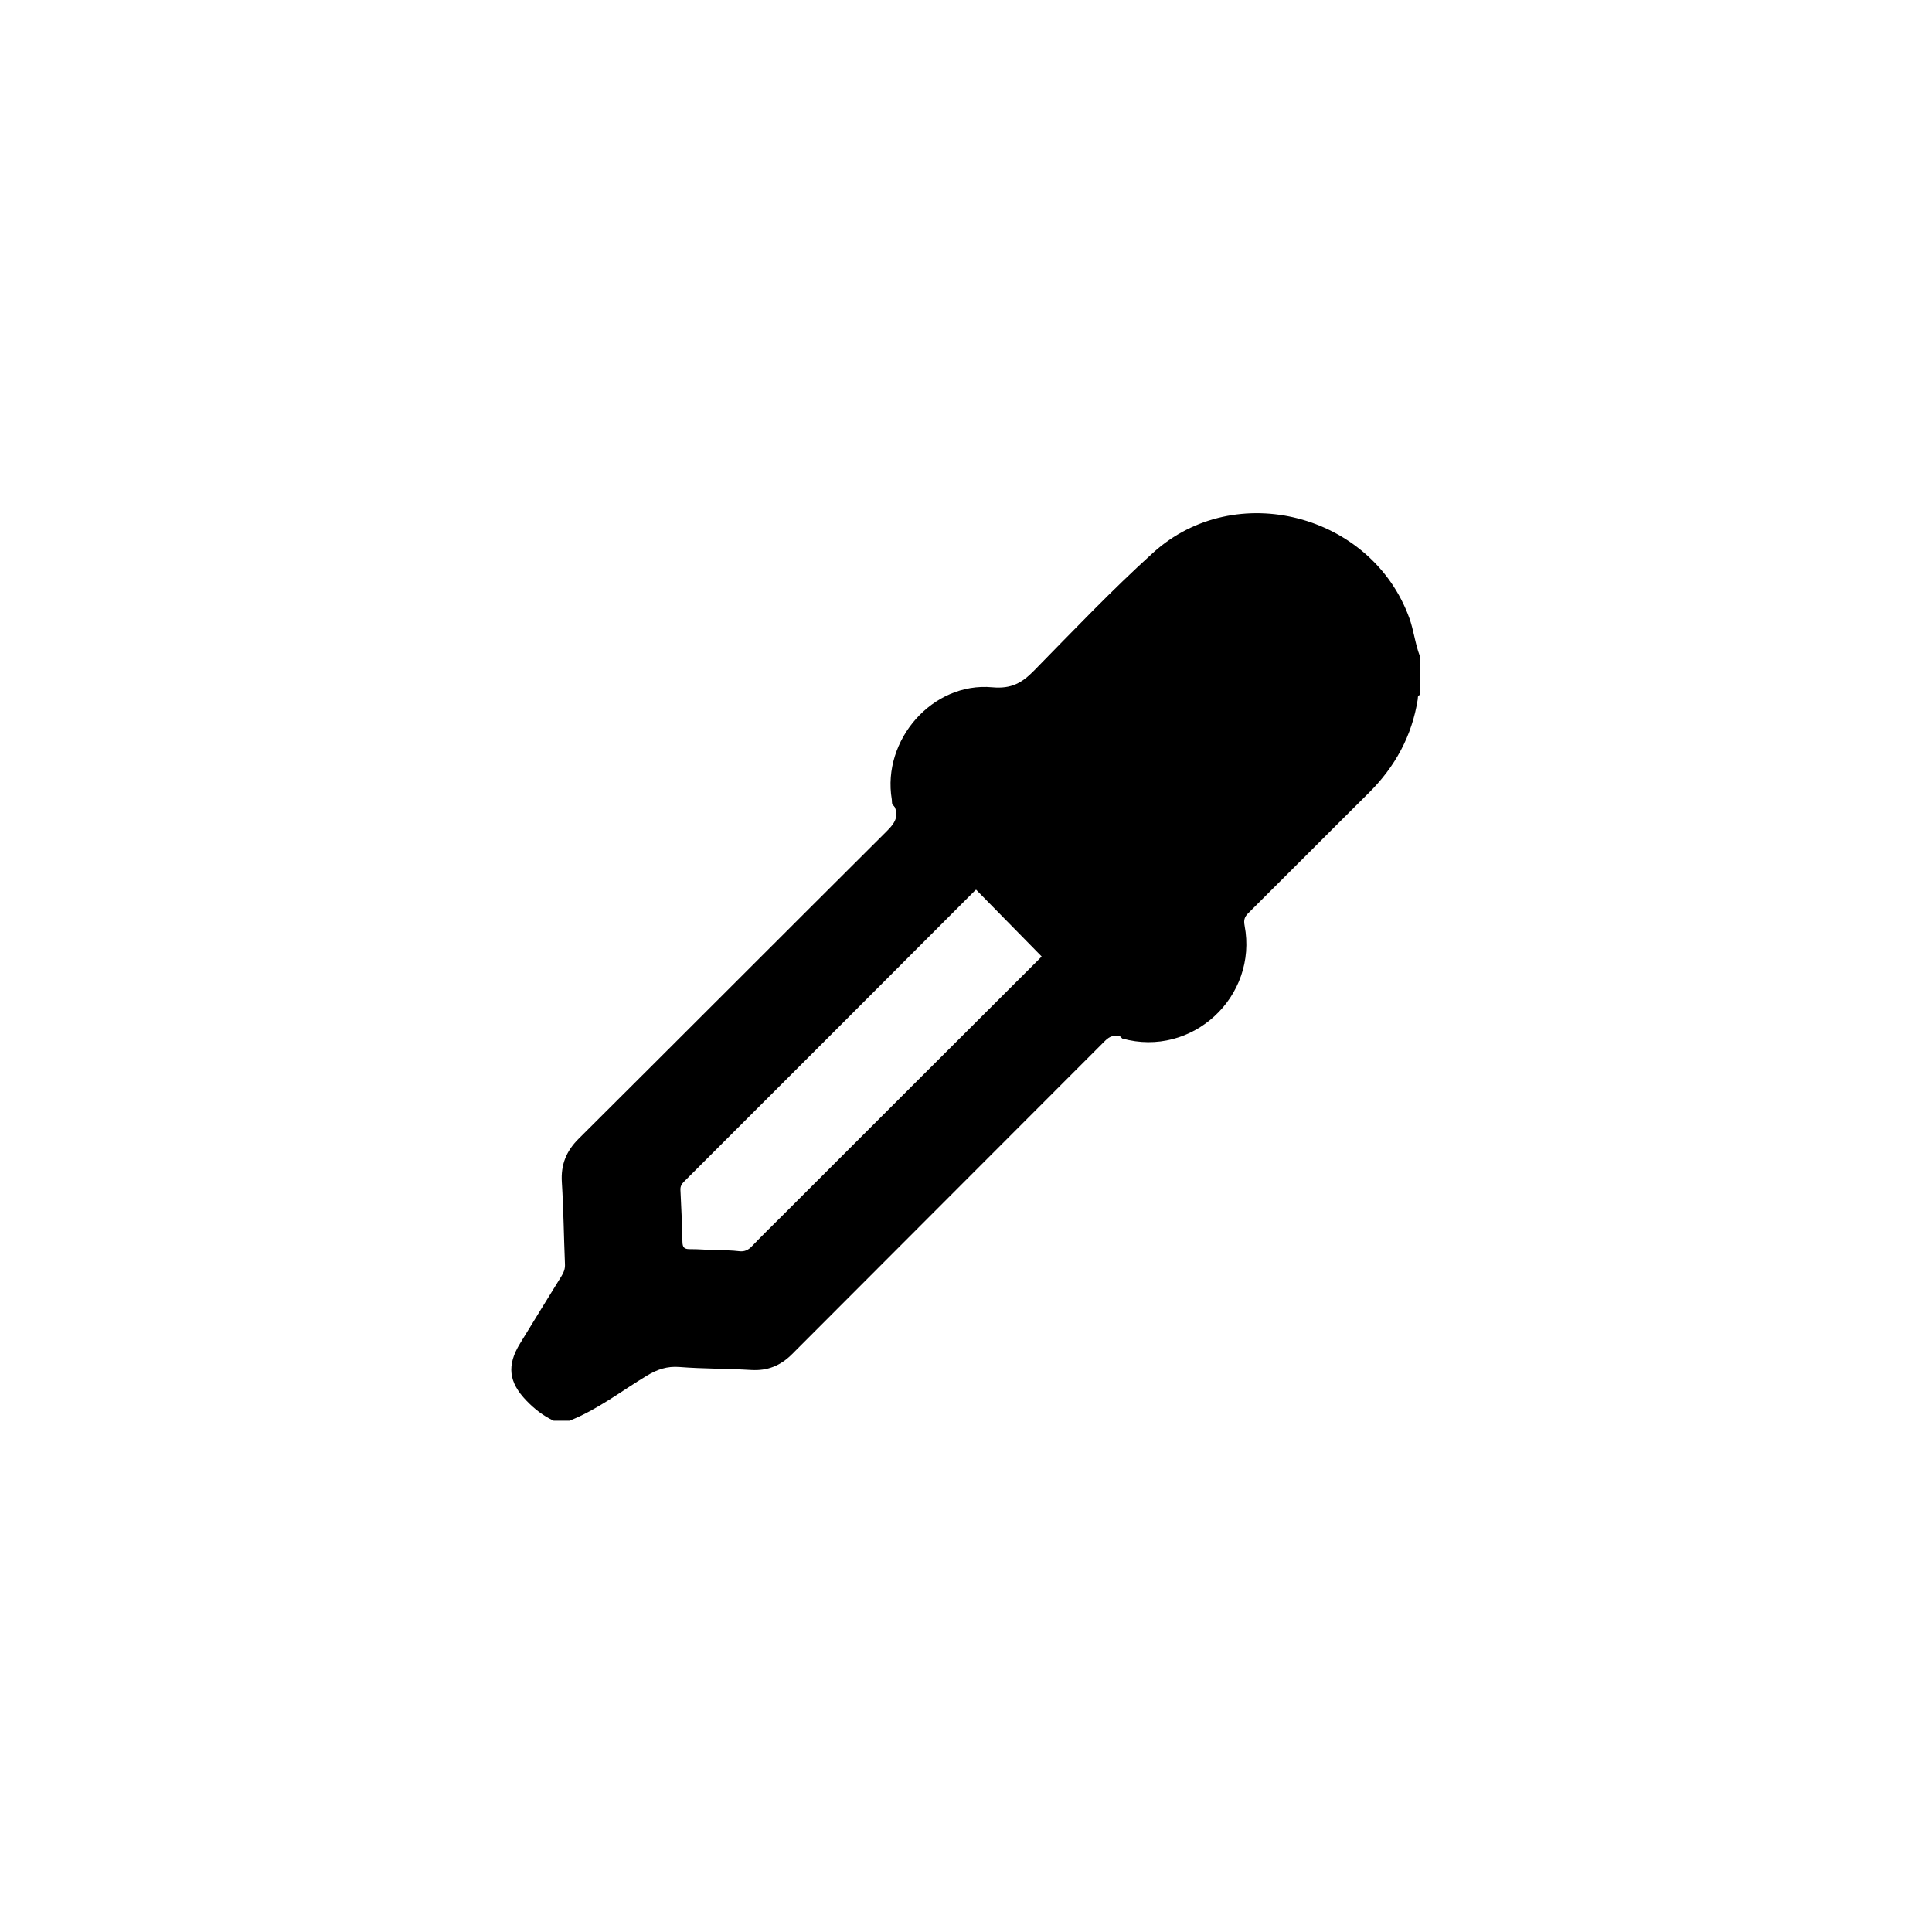
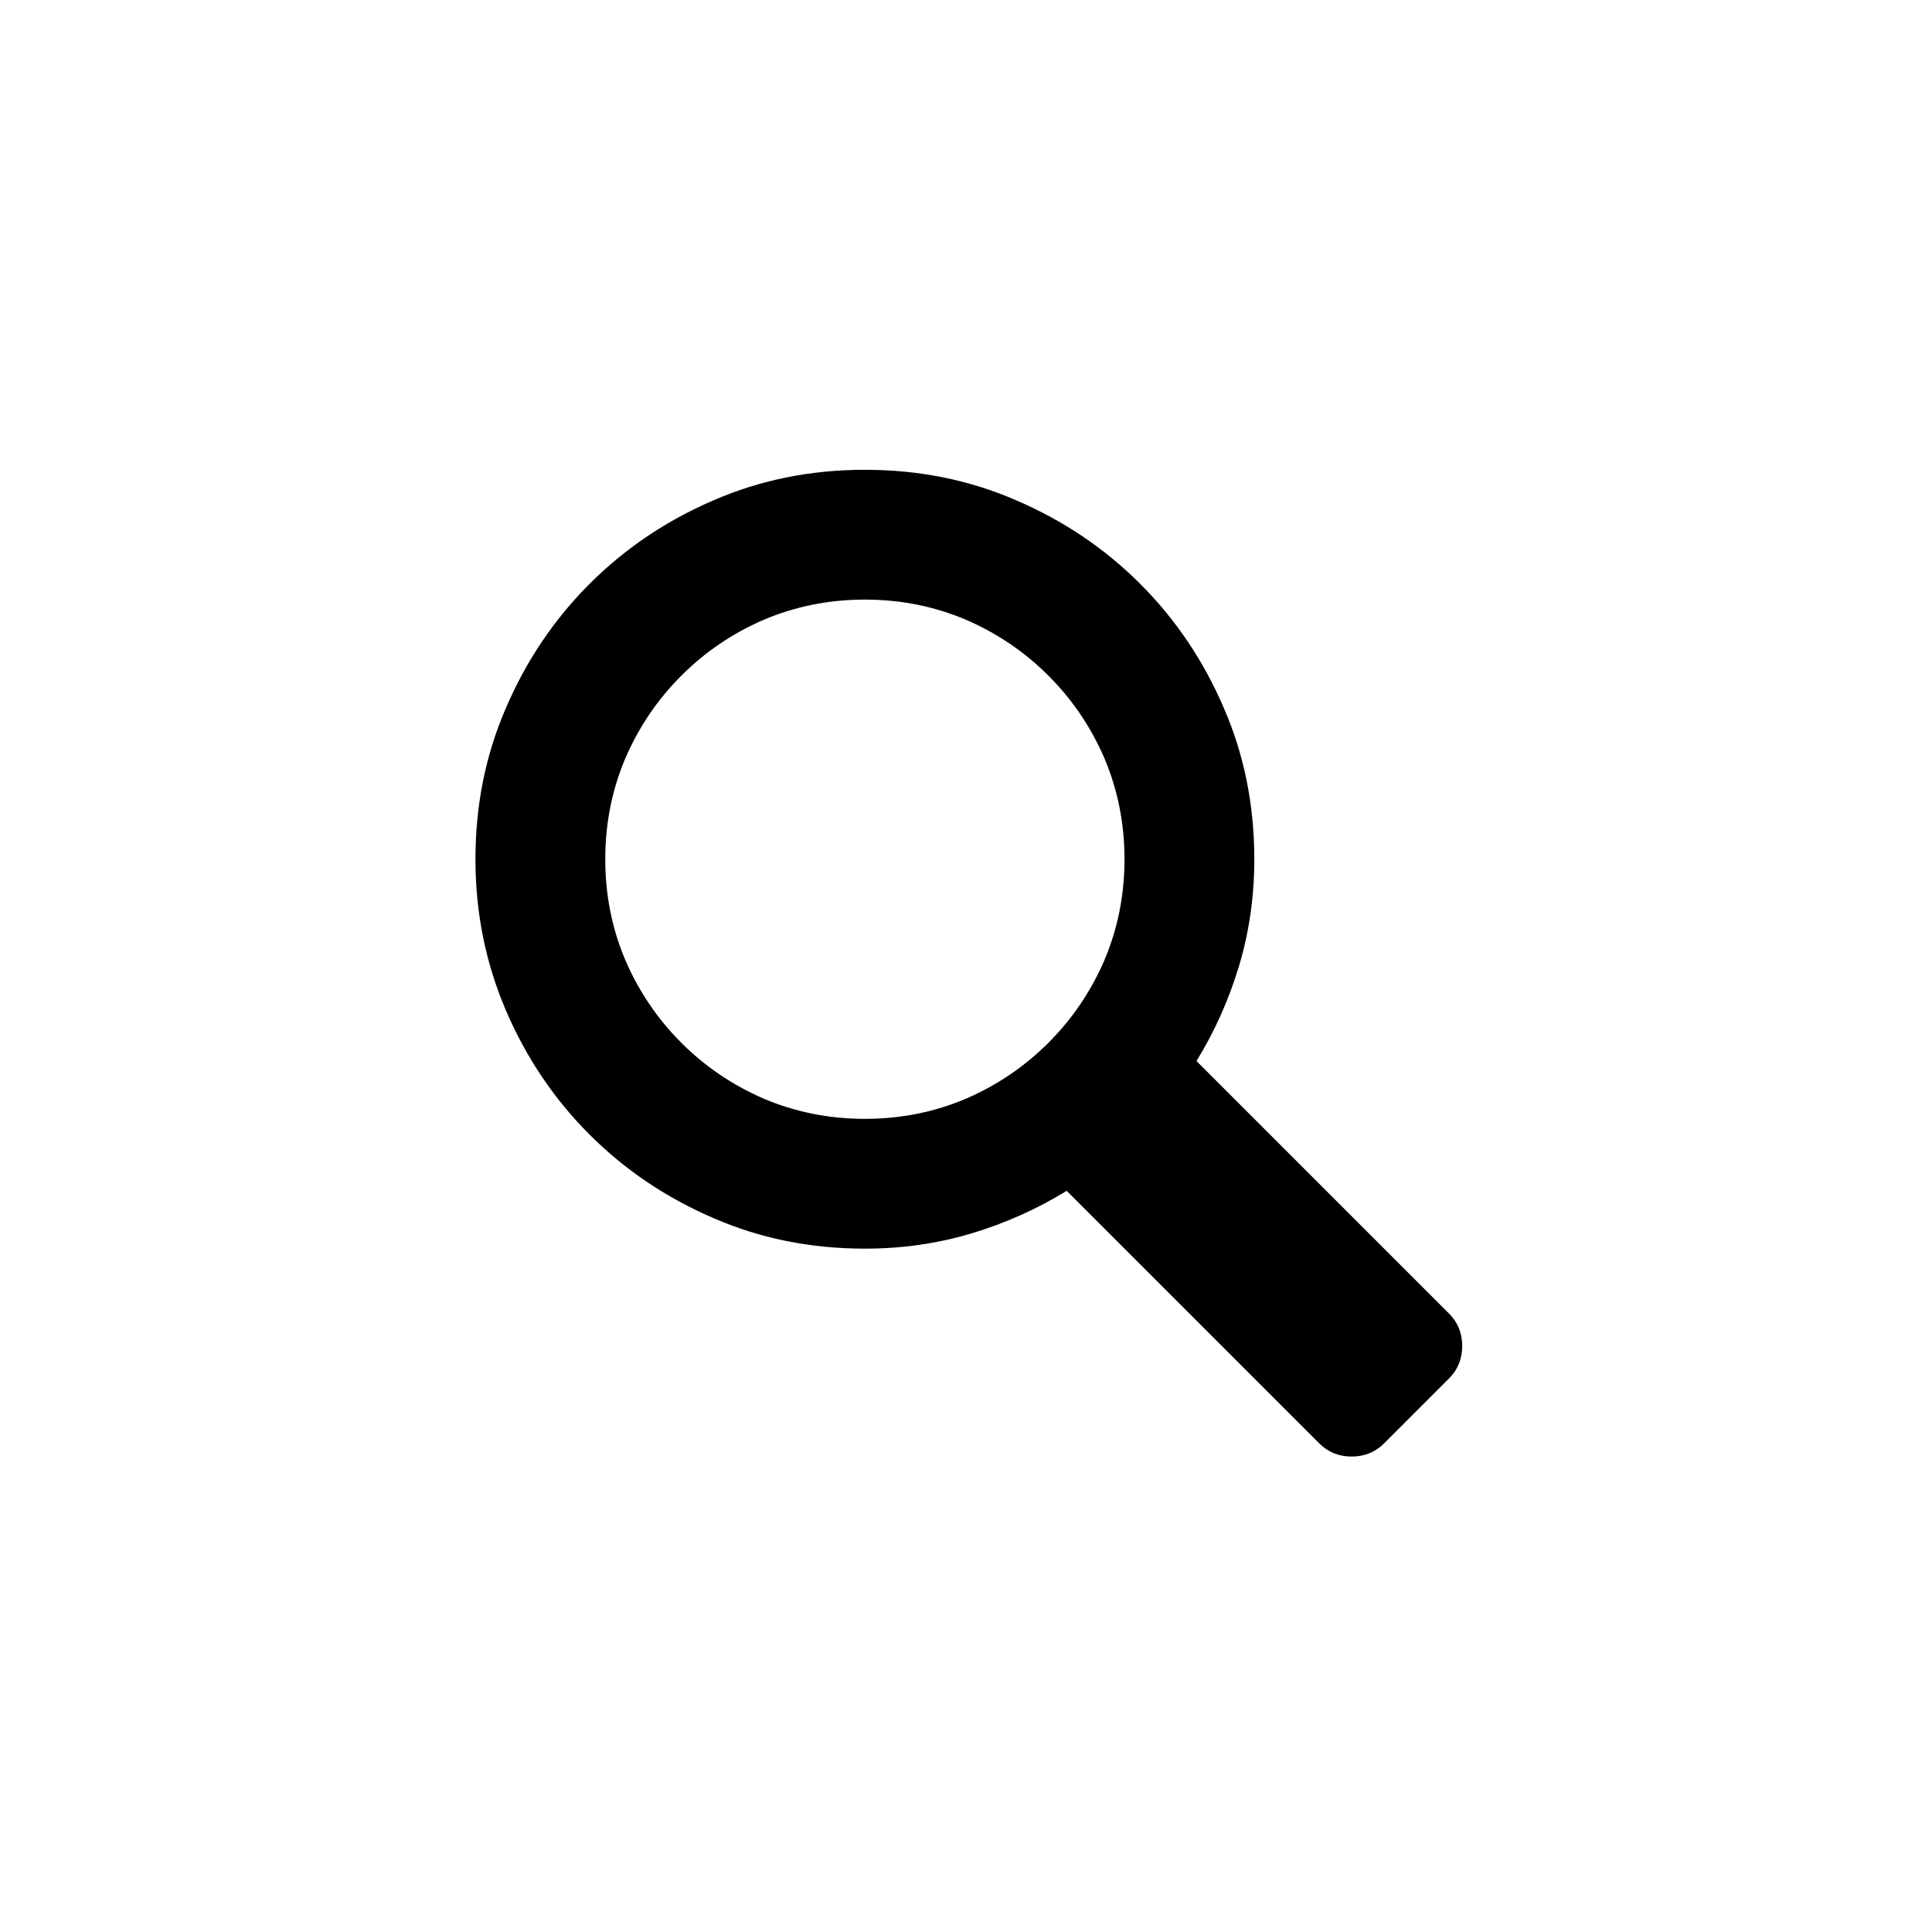
<svg xmlns="http://www.w3.org/2000/svg" width="1024px" height="1024px" viewBox="0 0 1024 1024" version="1.1">
  <defs />
  <g id="Searchit-Mask" stroke="none" stroke-width="1" fill="none" fill-rule="evenodd">
-     <path d="M379.979,662.688 C379.983,662.63 379.985,662.573 379.988,662.513 C383.887,662.704 387.814,662.665 391.676,663.151 C394.649,663.525 396.61,662.545 398.611,660.449 C404.113,654.695 409.829,649.144 415.462,643.515 C460.624,598.362 505.775,553.192 551.005,508.104 C553.193,505.922 553.701,504.781 551.191,502.355 C541.093,492.584 531.227,482.572 521.331,472.592 C519.77,471.02 518.836,469.945 516.619,472.166 C465.343,523.573 413.98,574.896 362.619,626.219 C361.359,627.476 360.544,628.684 360.644,630.654 C361.115,639.851 361.5,649.057 361.709,658.263 C361.771,661.025 362.6,662.071 365.476,662.062 C370.309,662.043 375.144,662.455 379.979,662.688 M301.88,753 L293.44,753 C287.914,750.431 283.253,746.773 279.013,742.375 C269.596,732.607 268.485,723.738 275.648,712.046 C282.973,700.089 290.305,688.135 297.688,676.212 C298.871,674.301 299.543,672.445 299.444,670.1 C298.84,655.594 298.697,641.06 297.787,626.573 C297.207,617.304 300.106,610.113 306.685,603.564 C360.7,549.801 414.508,495.83 468.503,442.05 C473.111,437.461 477.519,433.451 473.538,426.35 C473.115,425.595 473.31,424.508 473.157,423.586 C467.932,392.386 494.599,361.724 526.032,364.612 C536.225,365.55 541.802,362.197 548.152,355.718 C568.7,334.754 588.991,313.449 610.728,293.763 C653.916,254.65 725.692,273.413 745.498,328.147 C747.863,334.68 748.549,341.594 751,348.053 L751,368.675 C749.737,369.021 750.08,370.133 749.946,370.976 C746.881,390.294 737.983,406.503 724.146,420.227 C702.959,441.244 681.947,462.436 660.773,483.464 C658.784,485.442 658.269,487.099 658.812,489.948 C665.968,527.476 631.131,559.691 594.426,549.443 C590.548,548.359 588.291,549.05 585.514,551.835 C530.354,607.155 475.045,662.326 419.893,717.652 C413.718,723.847 406.846,726.657 398.107,726.125 C385.478,725.354 372.786,725.541 360.181,724.544 C353.539,724.018 348.321,725.832 342.754,729.194 C329.263,737.344 316.701,747.133 301.88,753" id="Fill-1" fill="#000000" />
-     <path d="M473.046,426.451 C472.62,425.691 472.817,424.595 472.662,423.667 C467.4,392.243 494.259,361.361 525.918,364.269 C536.183,365.214 541.8,361.837 548.196,355.312 C568.892,334.197 589.328,312.74 611.221,292.912 C654.719,253.518 727.011,272.416 746.959,327.542 C749.34,334.123 750.031,341.086 752.5,347.592 L752.5,368.362 C751.228,368.71 751.573,369.83 751.438,370.679 C748.351,390.136 739.39,406.462 725.453,420.284 C704.115,441.452 682.952,462.796 661.626,483.975 C659.622,485.967 659.104,487.636 659.651,490.505 C666.858,528.303 631.771,560.749 594.802,550.428" id="Fill-1" fill="#000000" />
+     <path d="M768.012,696.211 L634.172,562.37 C643.847,546.603 651.372,529.761 656.747,511.844 C662.122,493.927 664.81,475.114 664.81,455.405 C664.81,426.737 659.435,400.041 648.685,375.316 C637.934,350.231 623.153,328.283 604.34,309.47 C585.527,290.657 563.578,275.876 538.494,265.125 C513.769,254.375 487.072,249 458.405,249 C429.737,249 403.041,254.375 378.316,265.125 C353.231,275.876 331.283,290.657 312.47,309.47 C293.657,328.283 278.876,350.231 268.125,375.316 C257.375,400.041 252,426.737 252,455.405 C252,483.714 257.375,510.41 268.125,535.494 C278.876,560.578 293.657,582.527 312.47,601.34 C331.283,620.153 353.231,634.934 378.316,645.685 C403.041,656.435 429.737,661.81 458.405,661.81 C478.114,661.81 496.927,659.122 514.844,653.747 C532.761,648.372 549.603,640.847 565.37,631.172 L699.211,765.012 C703.869,769.671 709.603,772 716.411,772 C723.22,772 728.953,769.671 733.612,765.012 L768.012,730.612 C772.671,725.953 775,720.22 775,713.411 C775,706.603 772.671,700.869 768.012,696.211 Z M458.405,593.008 C439.413,593.008 421.496,589.425 404.654,582.258 C388.17,575.091 373.657,565.237 361.115,552.695 C348.573,540.153 338.719,525.64 331.552,509.156 C324.385,492.314 320.802,474.397 320.802,455.405 C320.802,436.413 324.385,418.496 331.552,401.654 C338.719,385.17 348.573,370.657 361.115,358.115 C373.657,345.573 388.17,335.719 404.654,328.552 C421.496,321.385 439.413,317.802 458.405,317.802 C477.397,317.802 495.314,321.385 512.156,328.552 C528.64,335.719 543.153,345.573 555.695,358.115 C568.237,370.657 578.091,385.17 585.258,401.654 C592.425,418.496 596.008,436.413 596.008,455.405 C596.008,474.397 592.425,492.314 585.258,509.156 C578.091,525.64 568.237,540.153 555.695,552.695 C543.153,565.237 528.64,575.091 512.156,582.258 C495.314,589.425 477.397,593.008 458.405,593.008 Z" id="Fill-1" fill="#000000" />
  </g>
</svg>
